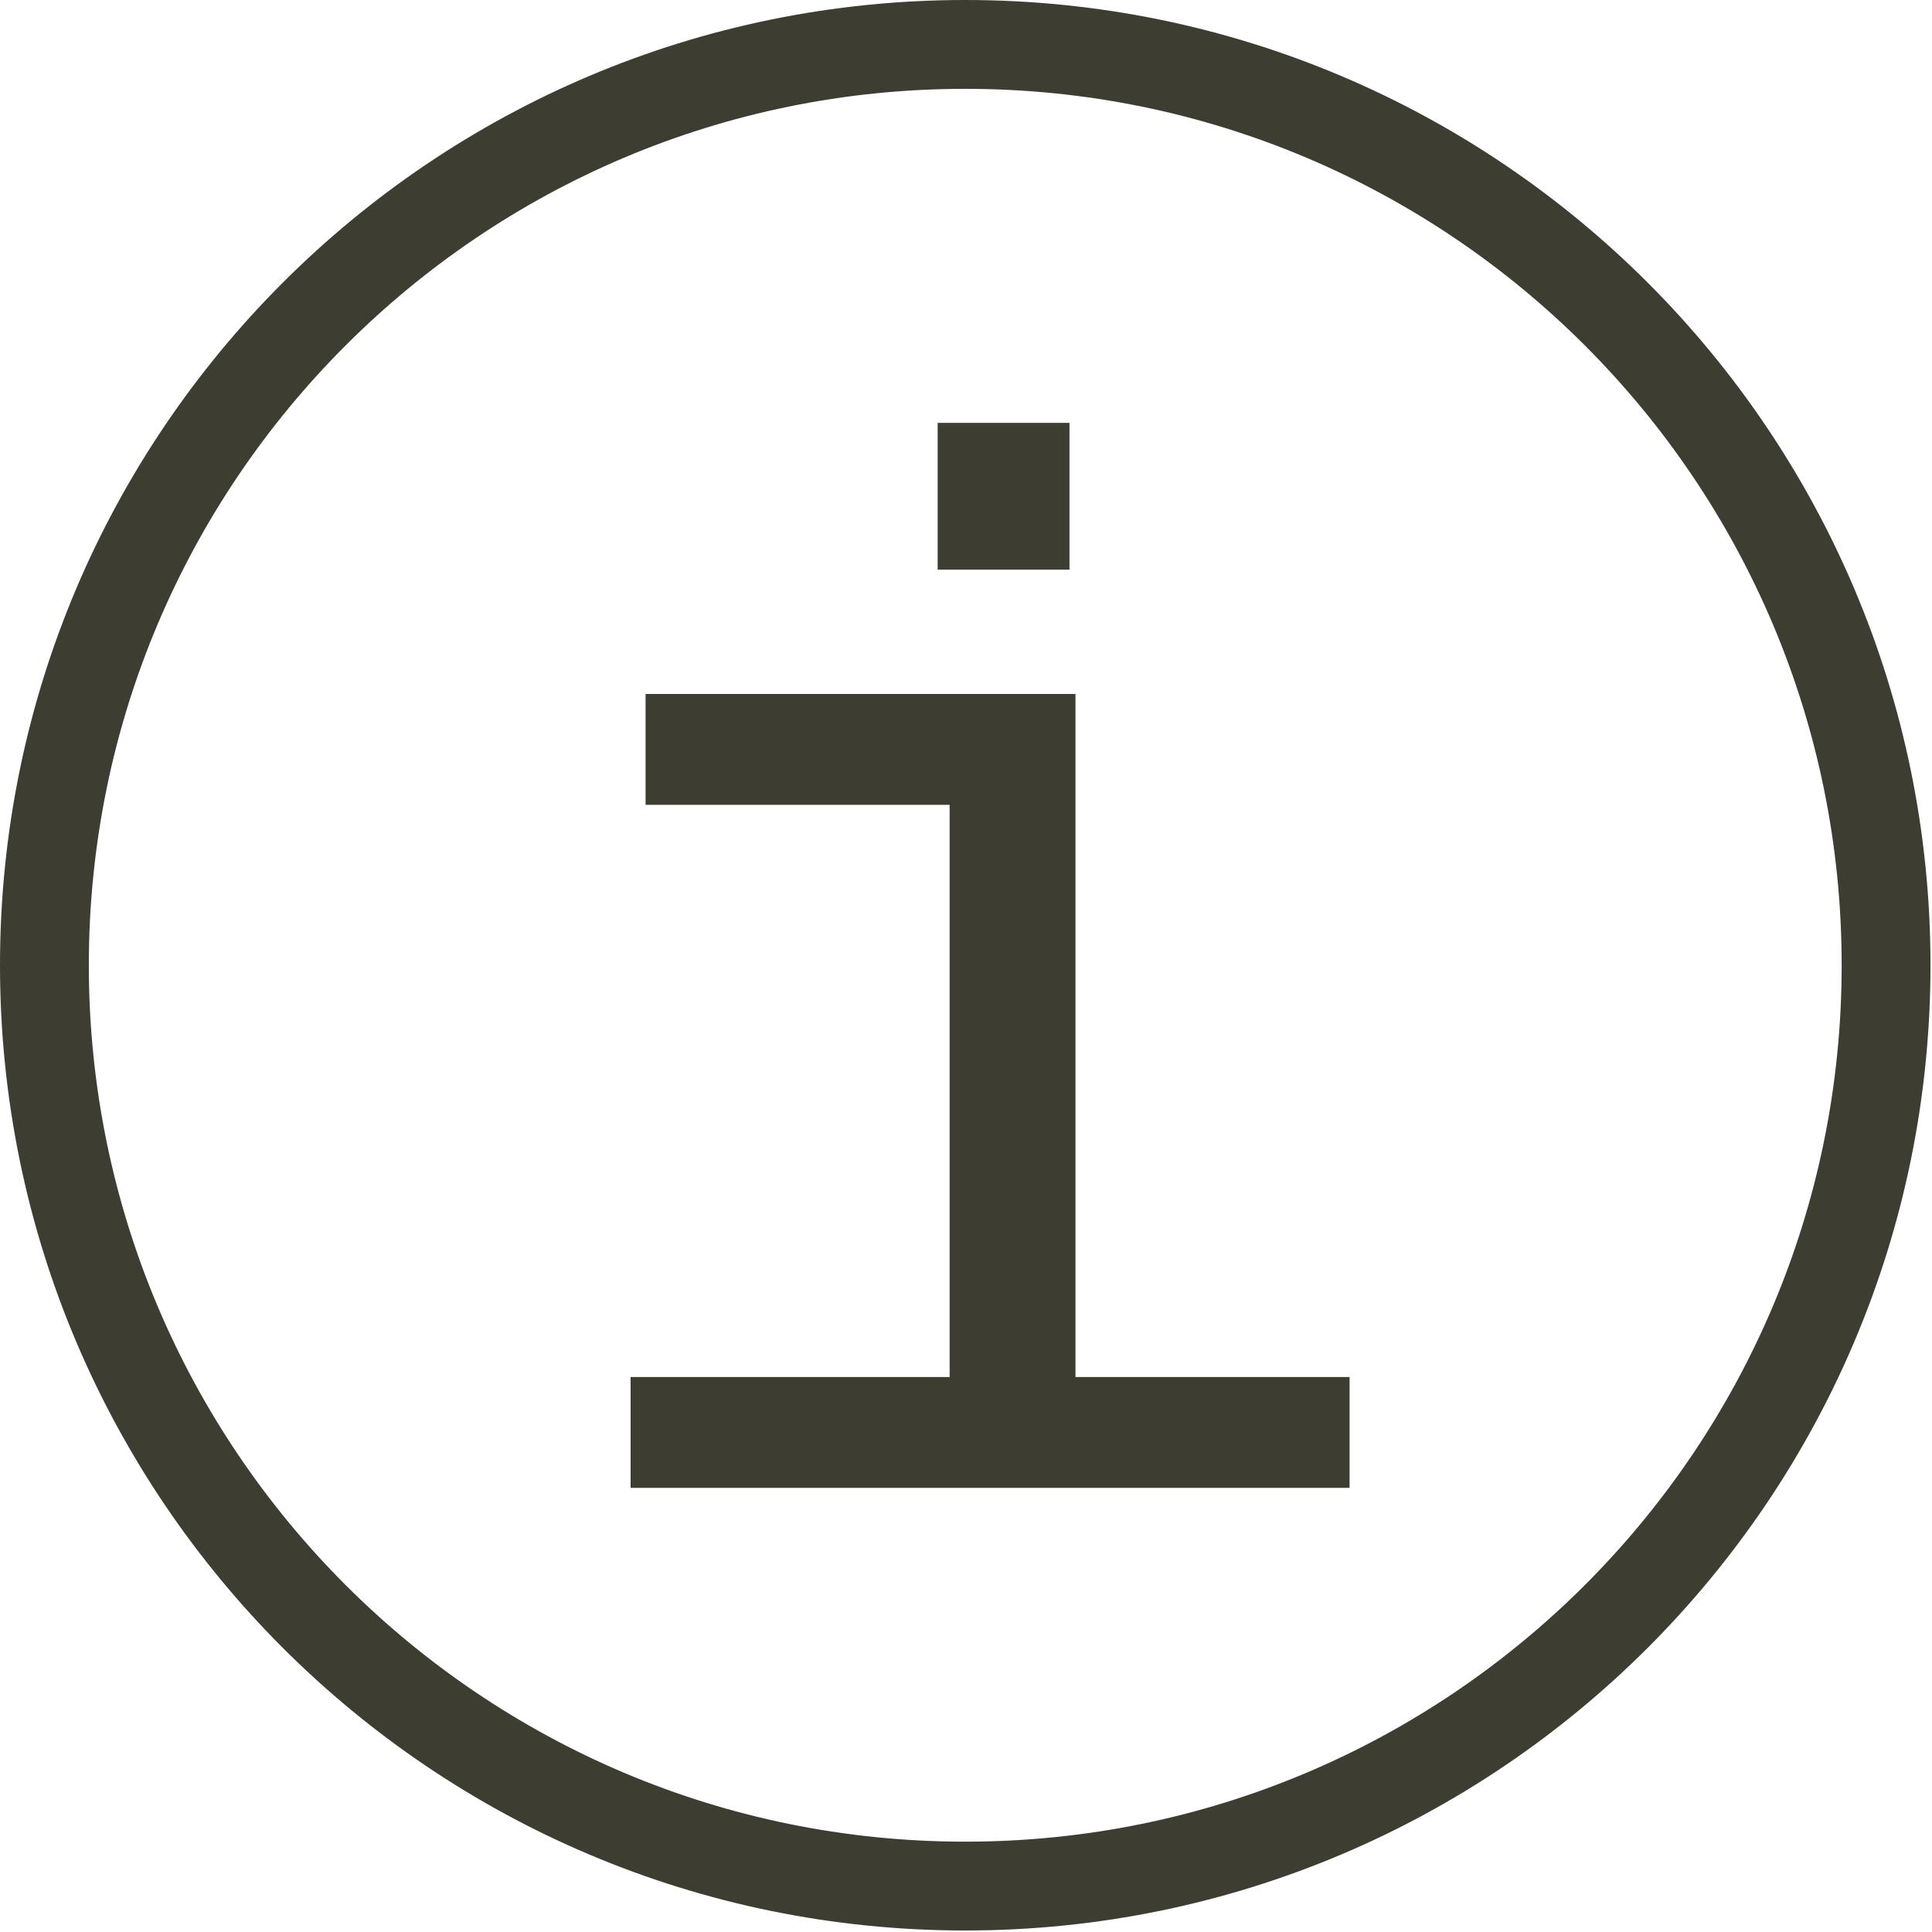
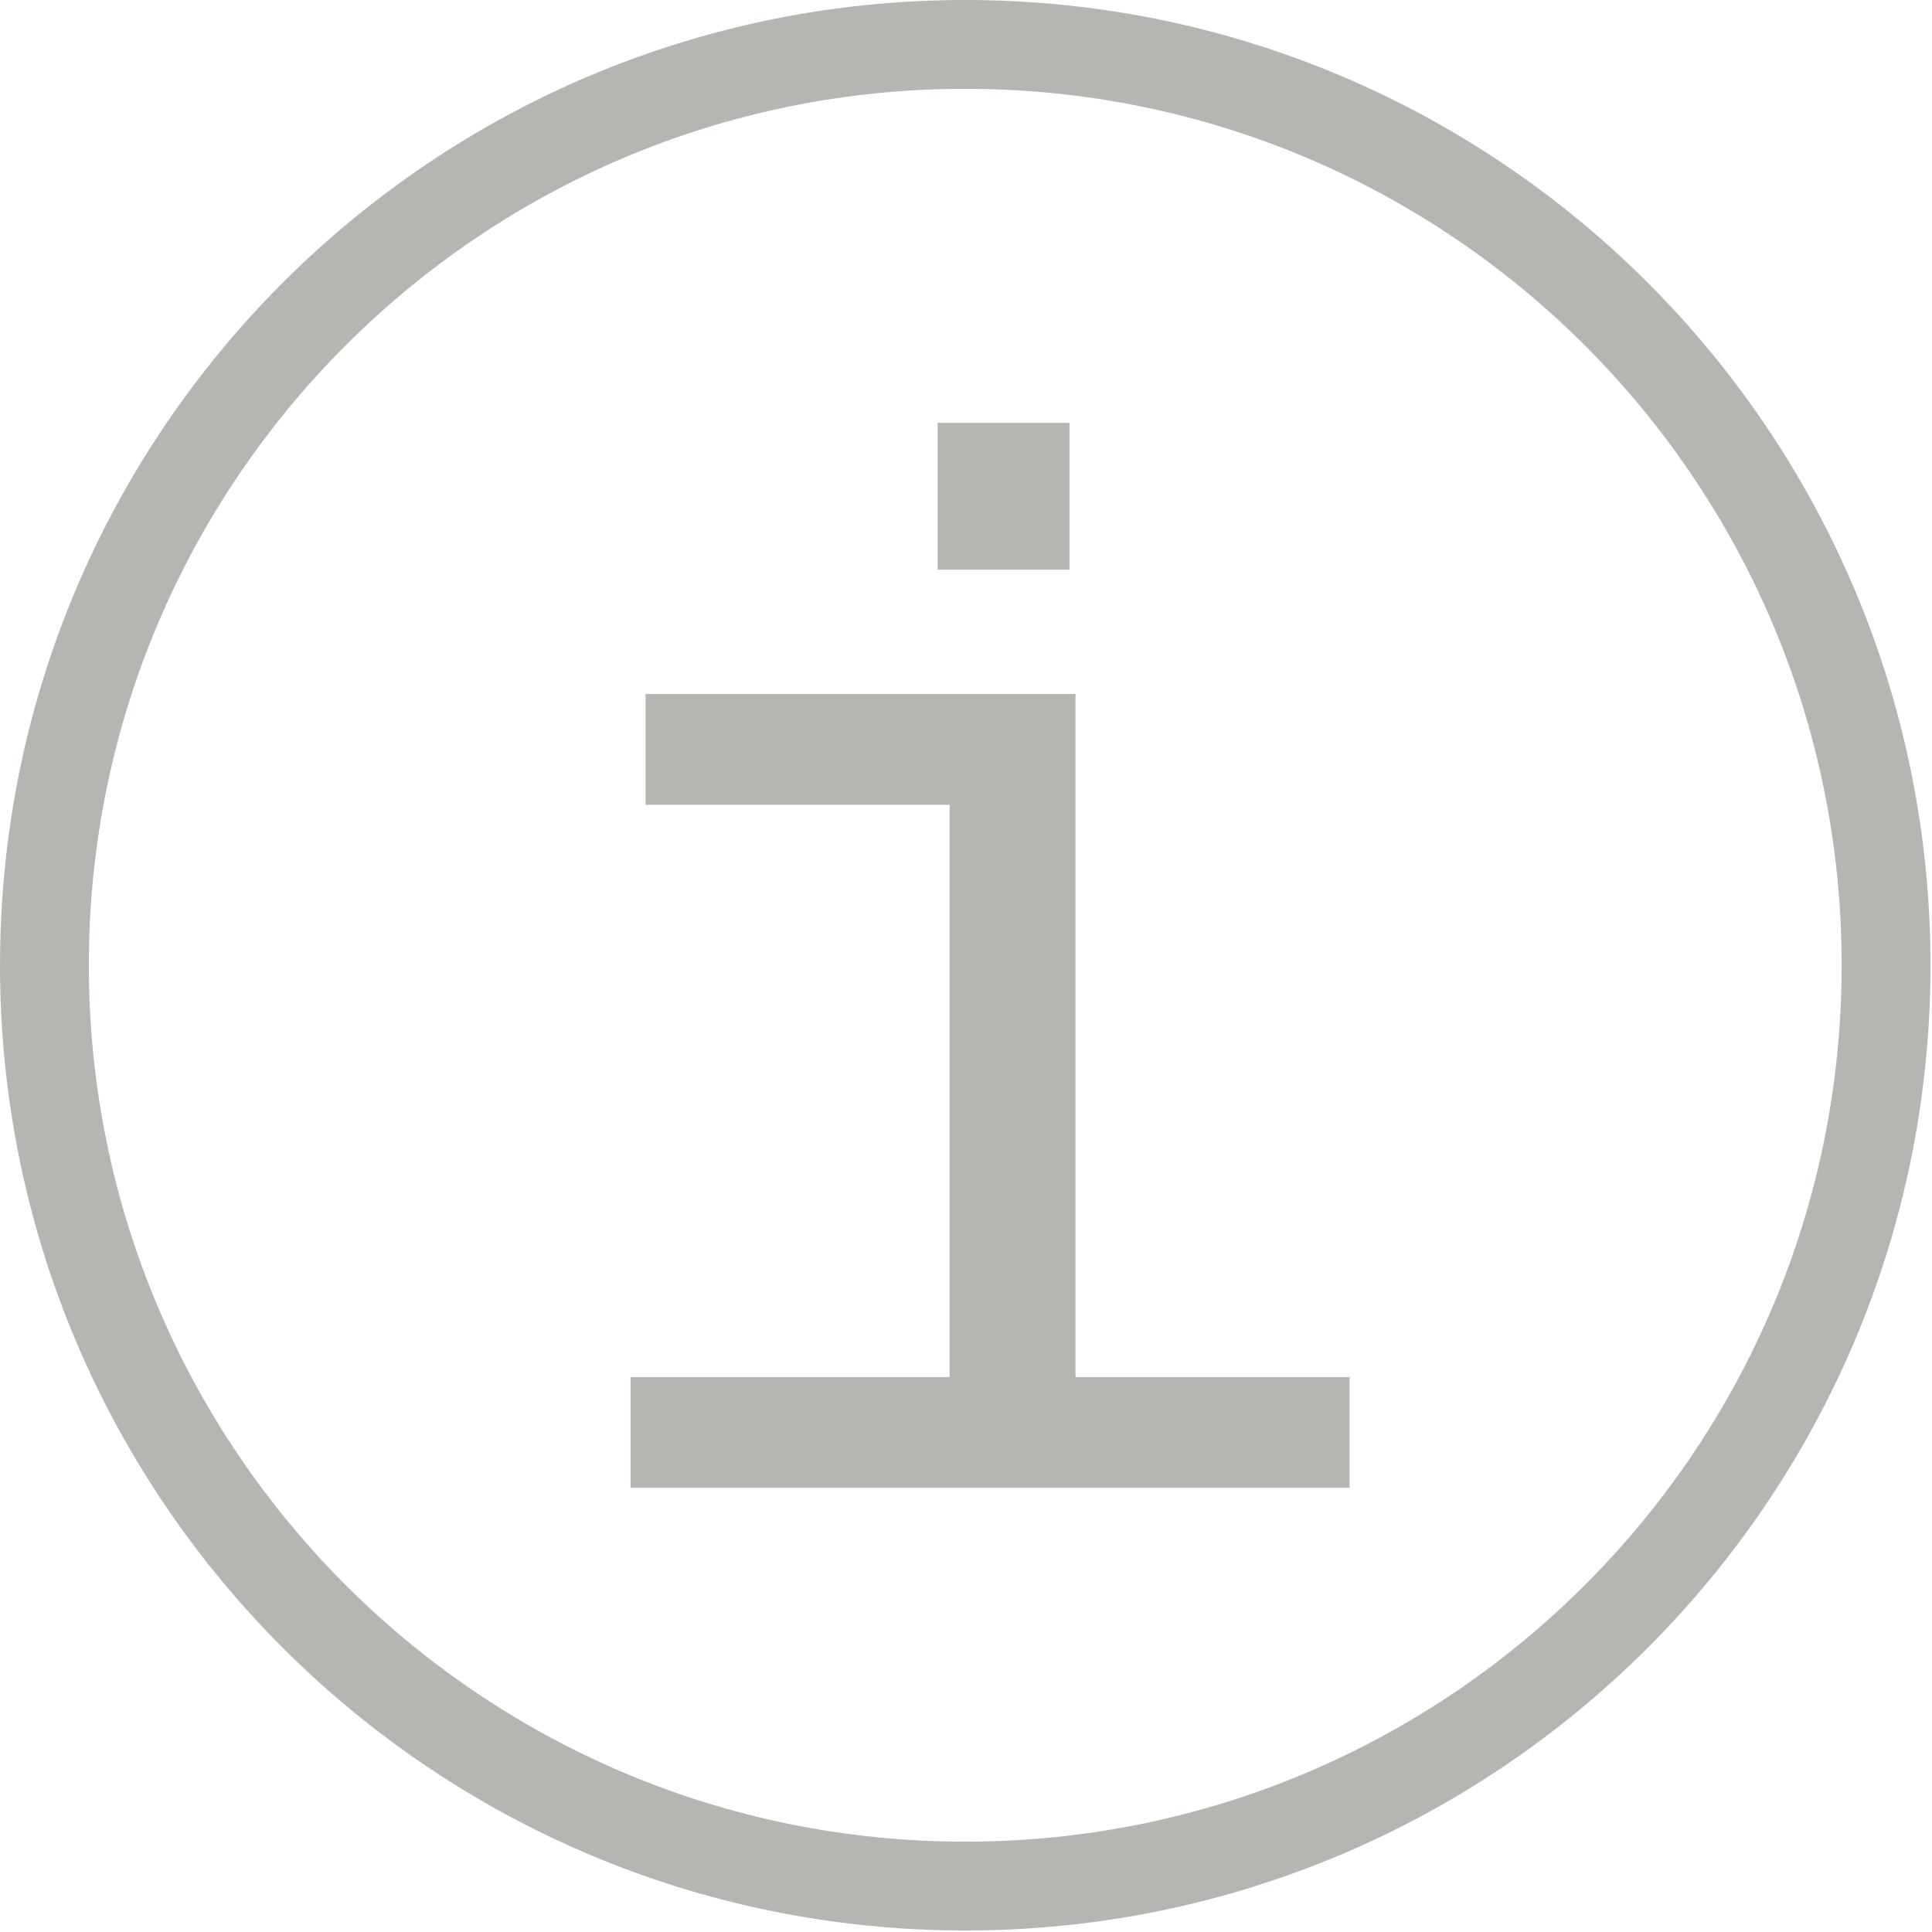
<svg xmlns="http://www.w3.org/2000/svg" width="87" height="87" viewBox="0 0 87 87" fill="none">
-   <circle cx="43.466" cy="43.466" r="41.466" stroke="#3D3D31" stroke-width="4" />
-   <path d="M42.763 67V31.251H48.429V67H42.763ZM28.396 67V62.009H60.773V67H28.396ZM29.071 36.242V31.251H48.429V36.242H29.071ZM42.224 25.652V19.042H48.16V25.652H42.224Z" fill="#3D3D31" />
+   <circle cx="43.466" cy="43.466" r="41.466" stroke="#B5B5B1" stroke-width="4" />
+   <path d="M42.763 67V31.251H48.429V67H42.763ZM28.396 67V62.009H60.773V67H28.396ZM29.071 36.242V31.251H48.429V36.242H29.071ZM42.224 25.652V19.042H48.16V25.652H42.224Z" fill="#B5B5B1" />
</svg>
